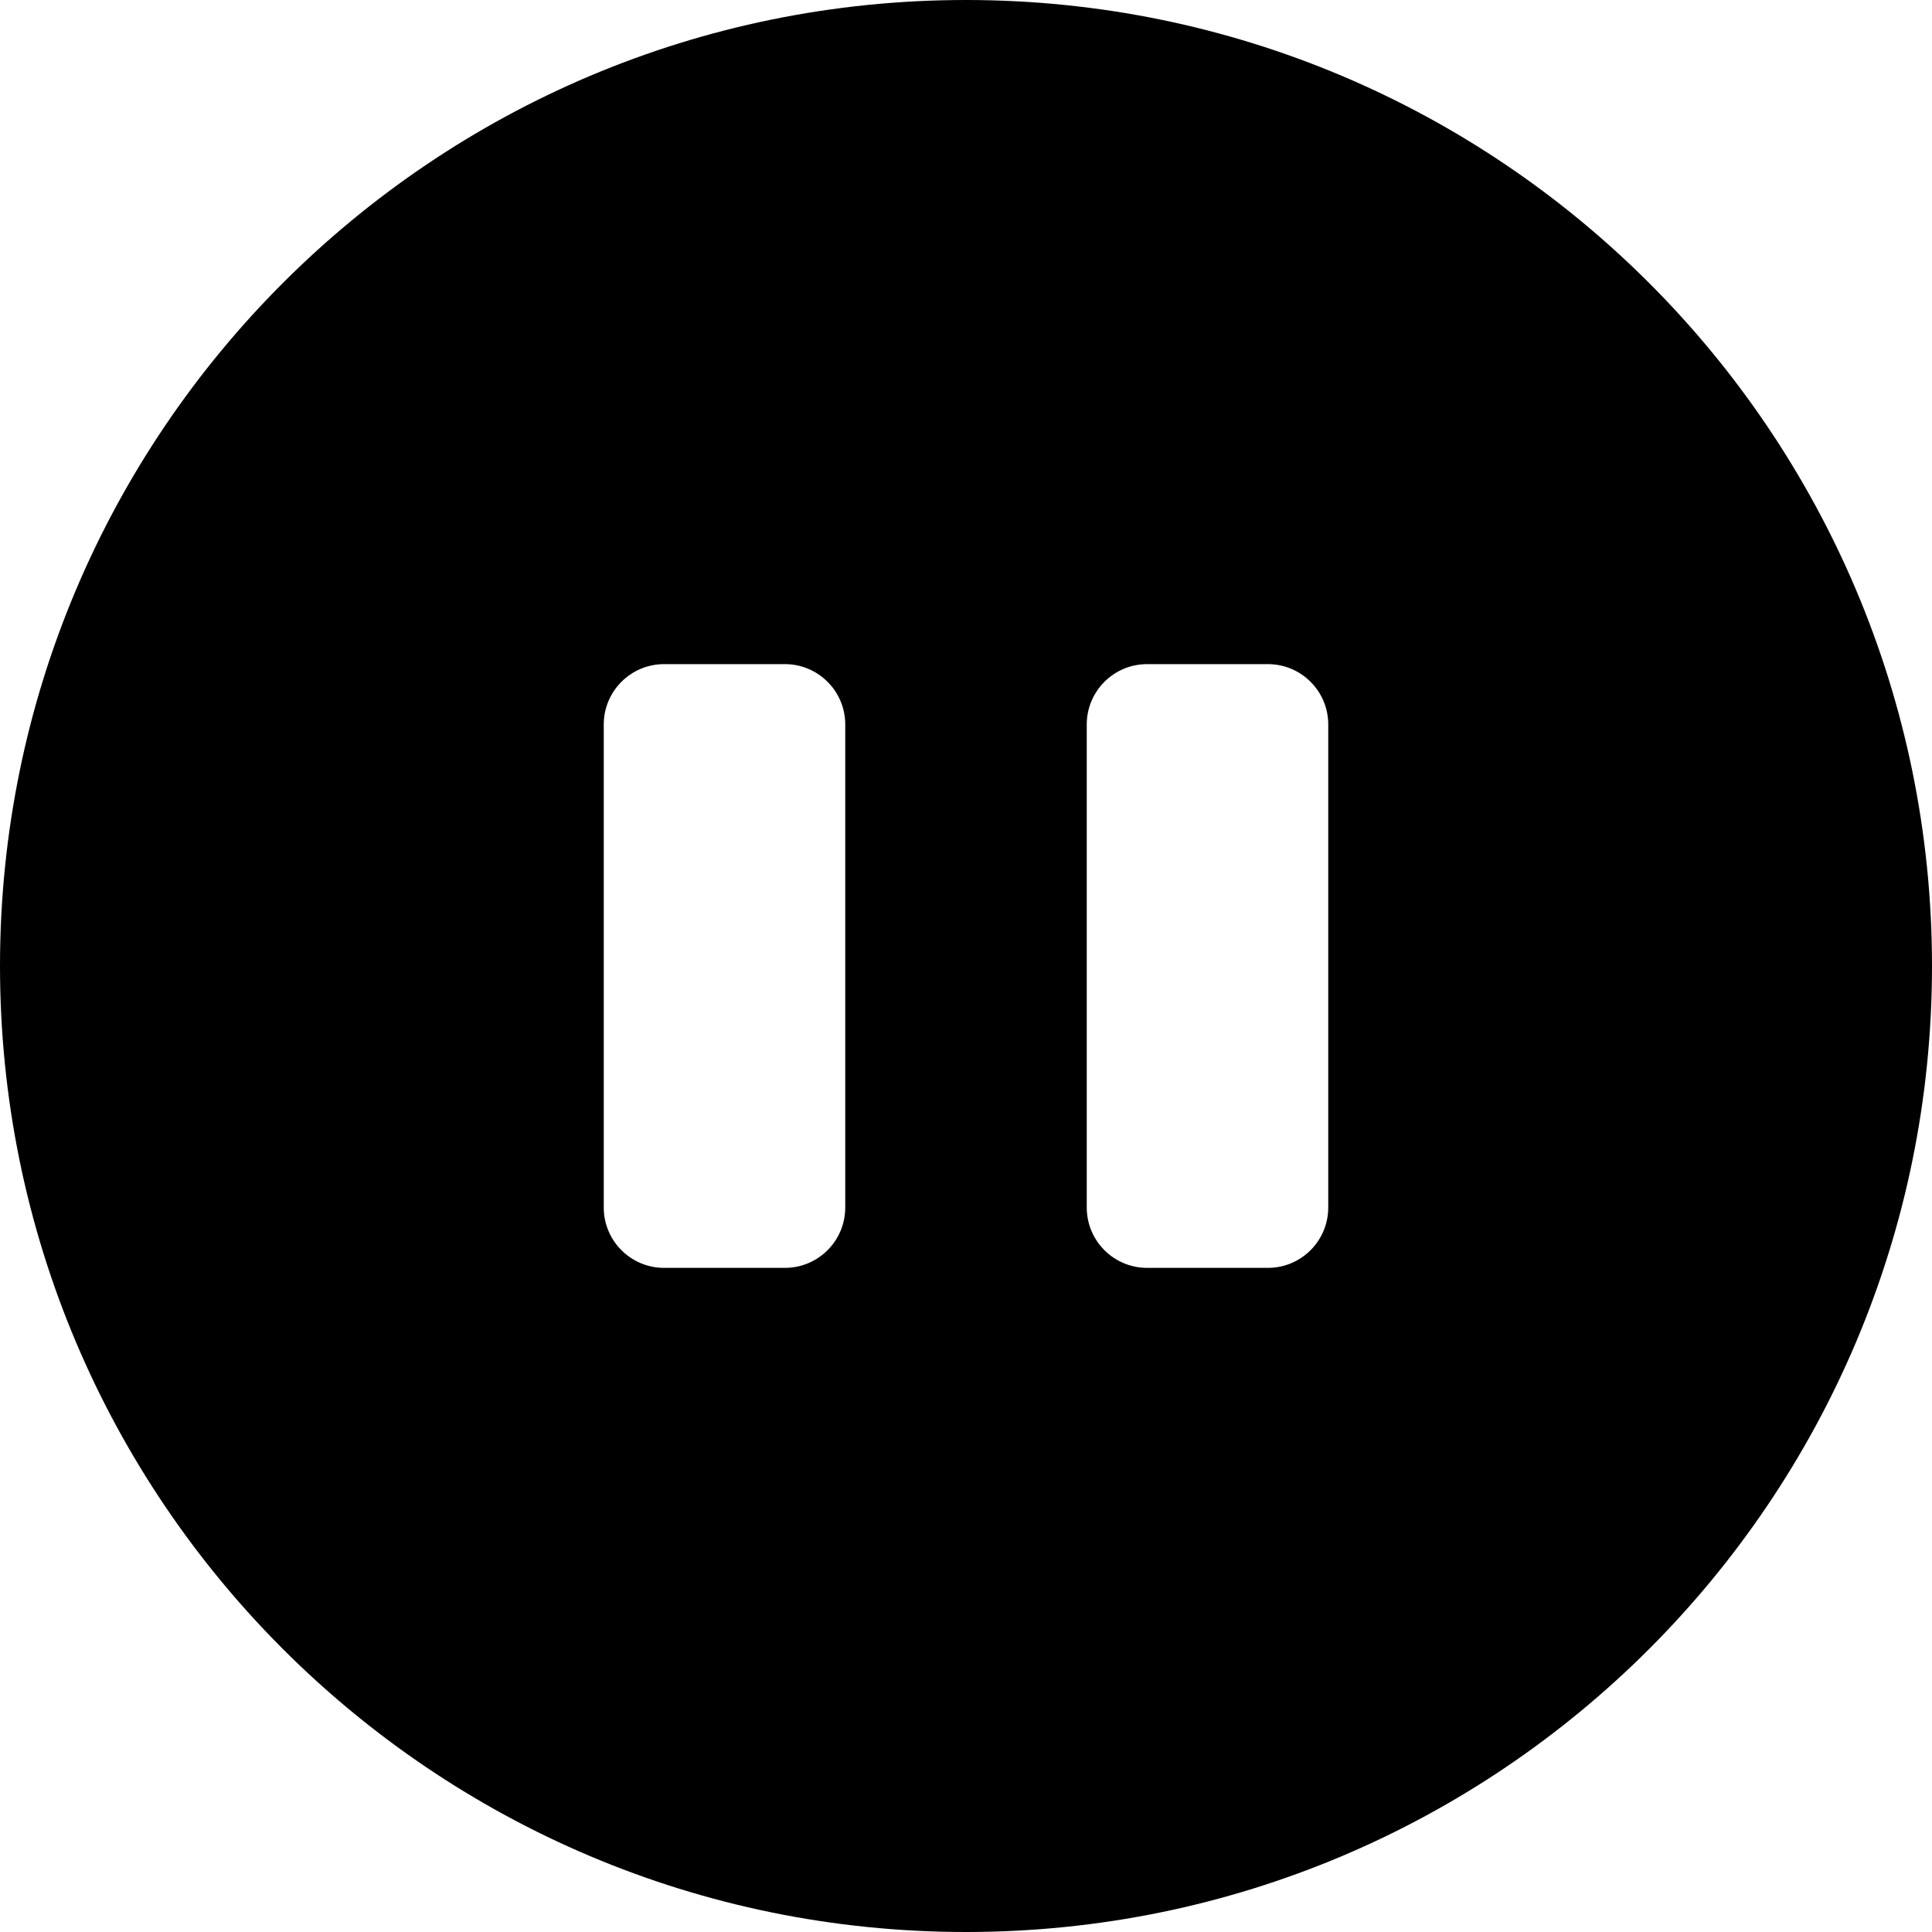
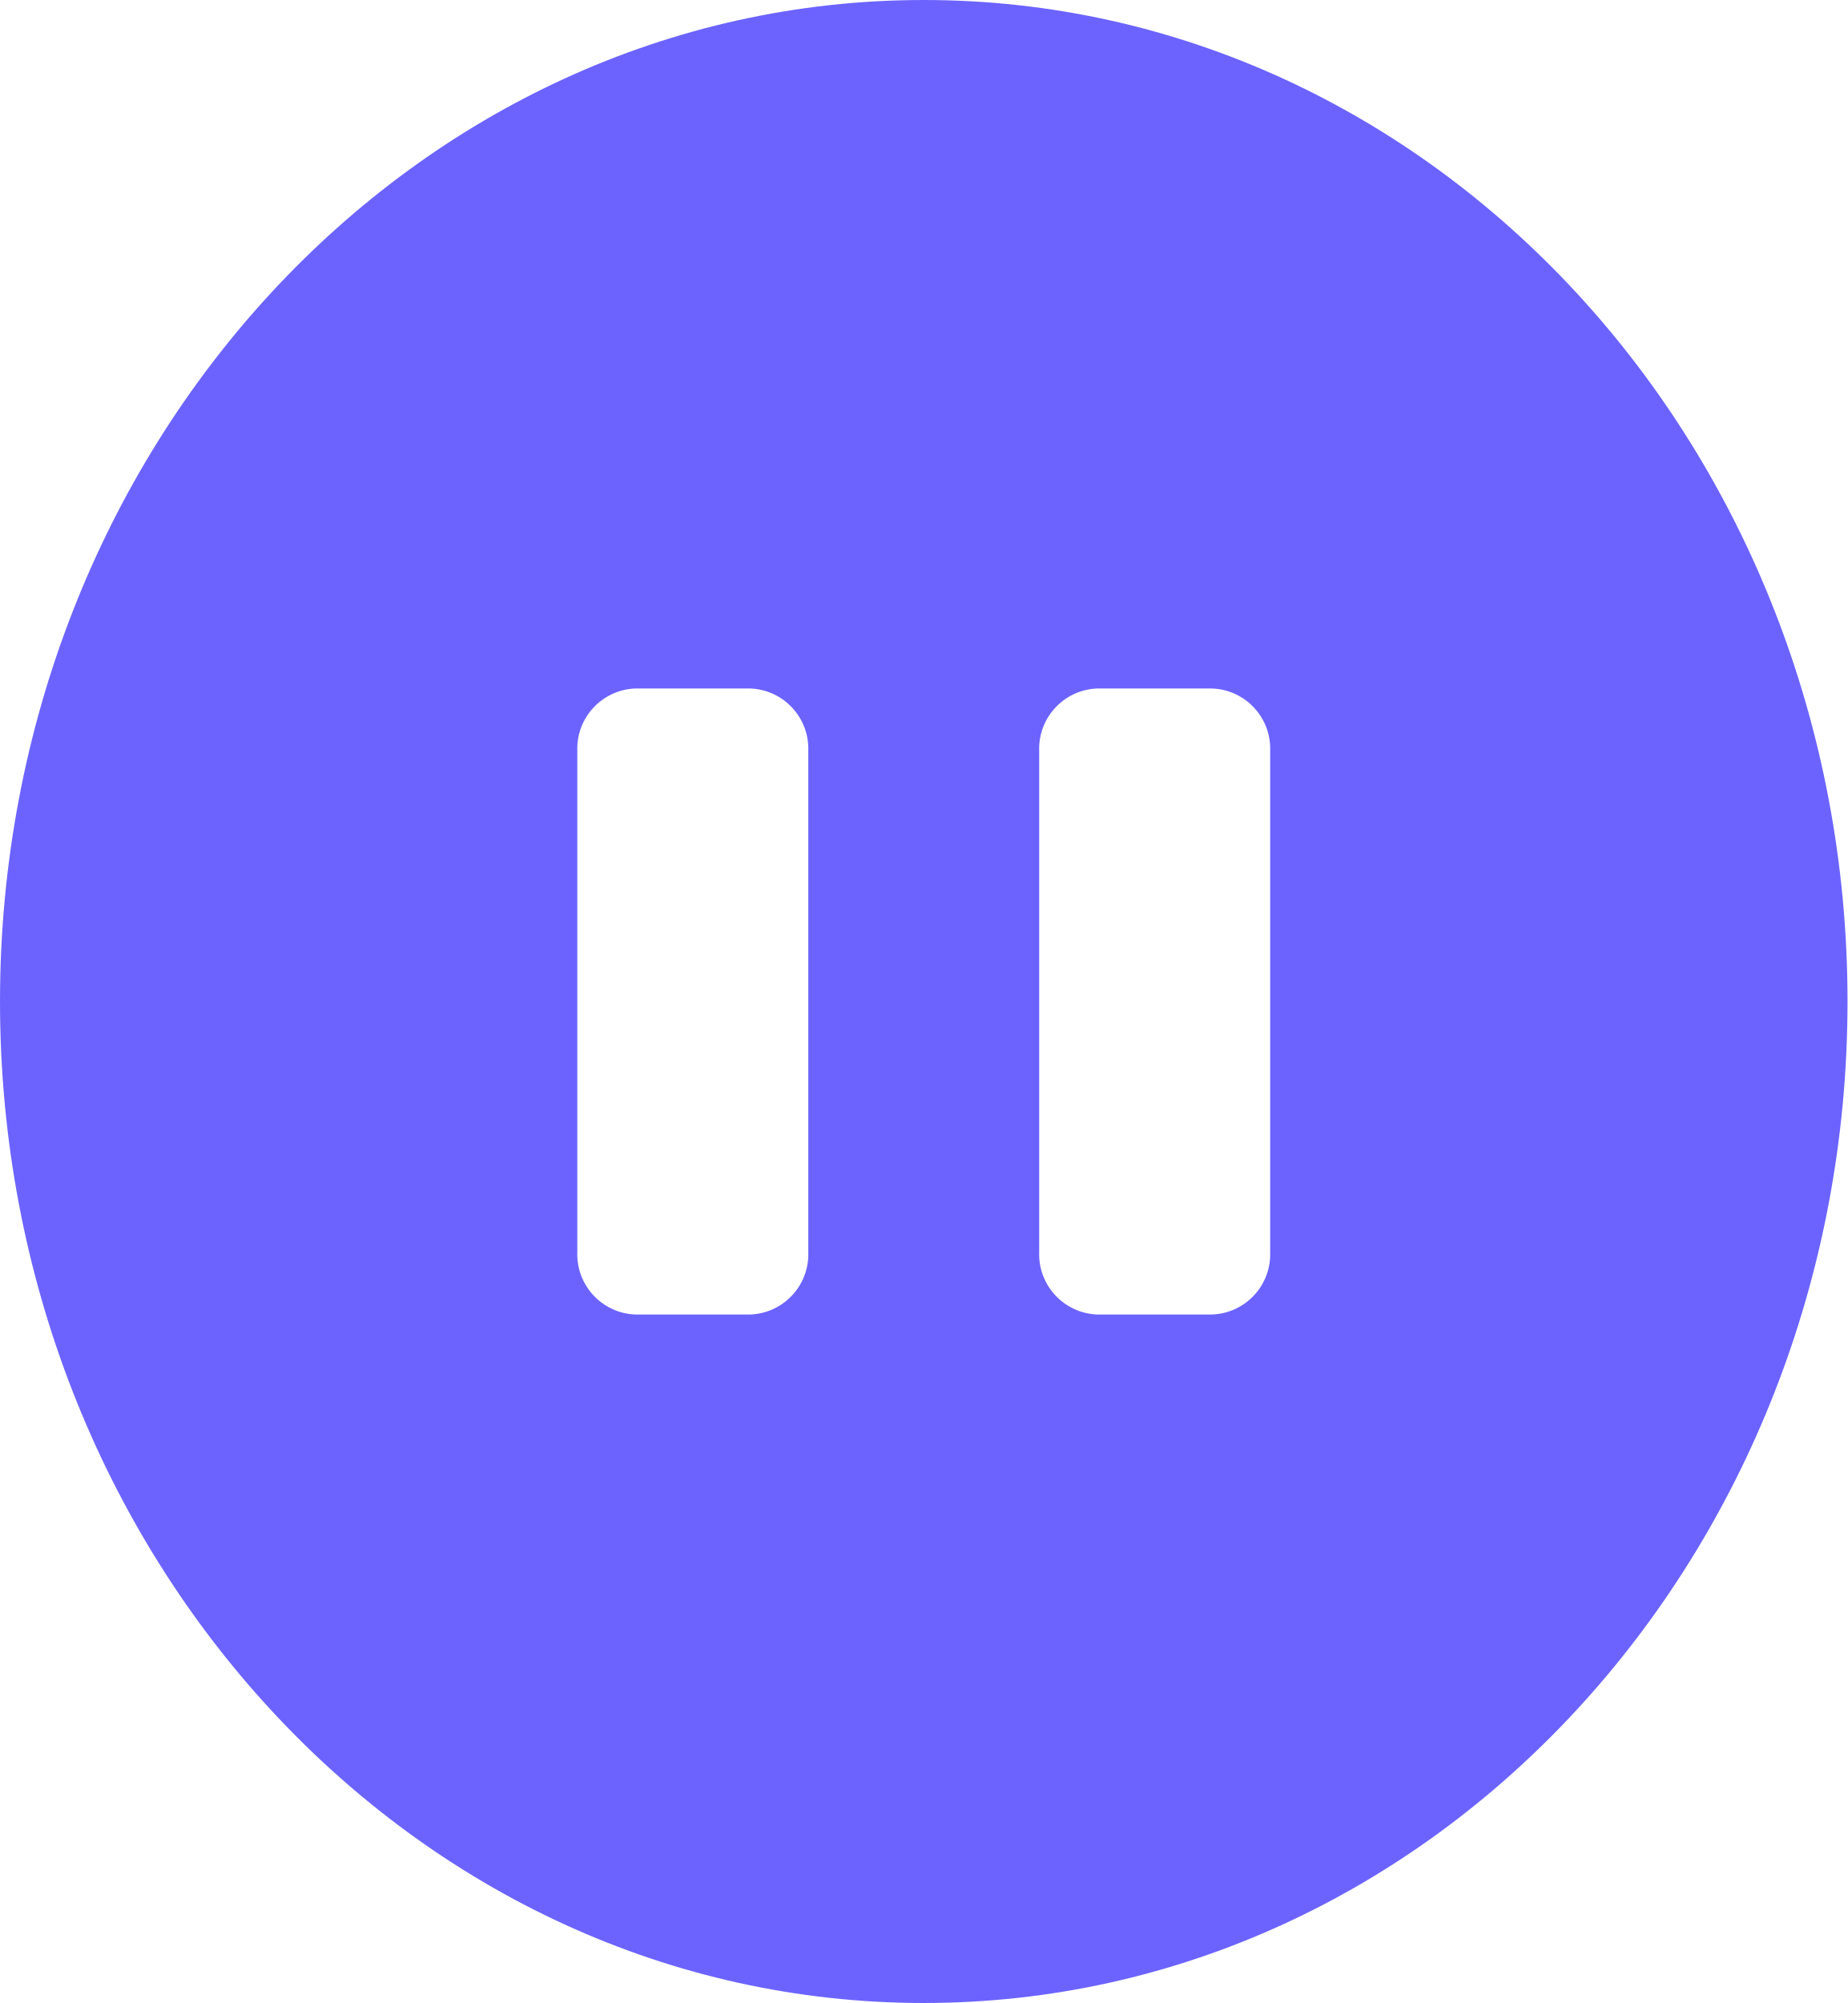
- <svg xmlns="http://www.w3.org/2000/svg" version="1.1" id="Capa_1" x="0px" y="0px" viewBox="0 0 512 512" style="enable-background:new 0 0 512 512;" xml:space="preserve">
-   <path d="M256,0C114.617,0,0,114.615,0,256s114.617,256,256,256s256-114.615,256-256S397.383,0,256,0z M224,320  c0,8.836-7.164,16-16,16h-32c-8.836,0-16-7.164-16-16V192c0-8.836,7.164-16,16-16h32c8.836,0,16,7.164,16,16V320z M352,320  c0,8.836-7.164,16-16,16h-32c-8.836,0-16-7.164-16-16V192c0-8.836,7.164-16,16-16h32c8.836,0,16,7.164,16,16V320z" />
-   <g>
- </g>
-   <g>
- </g>
-   <g>
- </g>
-   <g>
- </g>
-   <g>
- </g>
-   <g>
- </g>
-   <g>
- </g>
-   <g>
- </g>
-   <g>
- </g>
-   <g>
- </g>
-   <g>
- </g>
-   <g>
- </g>
-   <g>
- </g>
-   <g>
- </g>
-   <g>
- </g>
+ <svg xmlns="http://www.w3.org/2000/svg" width="41.971" height="45.494" viewBox="0 0 41.971 45.494">
+   <path id="pause-button-svgrepo-com" d="M20.985,0C9.4,0,0,10.184,0,22.747S9.4,45.494,20.985,45.494,41.971,35.31,41.971,22.747,32.575,0,20.985,0ZM18.362,28.434a1.37,1.37,0,0,1-1.312,1.422H14.427a1.37,1.37,0,0,1-1.312-1.422V17.06a1.37,1.37,0,0,1,1.312-1.422h2.623a1.37,1.37,0,0,1,1.312,1.422Zm10.493,0a1.37,1.37,0,0,1-1.312,1.422H24.92a1.37,1.37,0,0,1-1.312-1.422V17.06a1.37,1.37,0,0,1,1.312-1.422h2.623a1.37,1.37,0,0,1,1.312,1.422Z" fill="#6c63ff" />
</svg>
